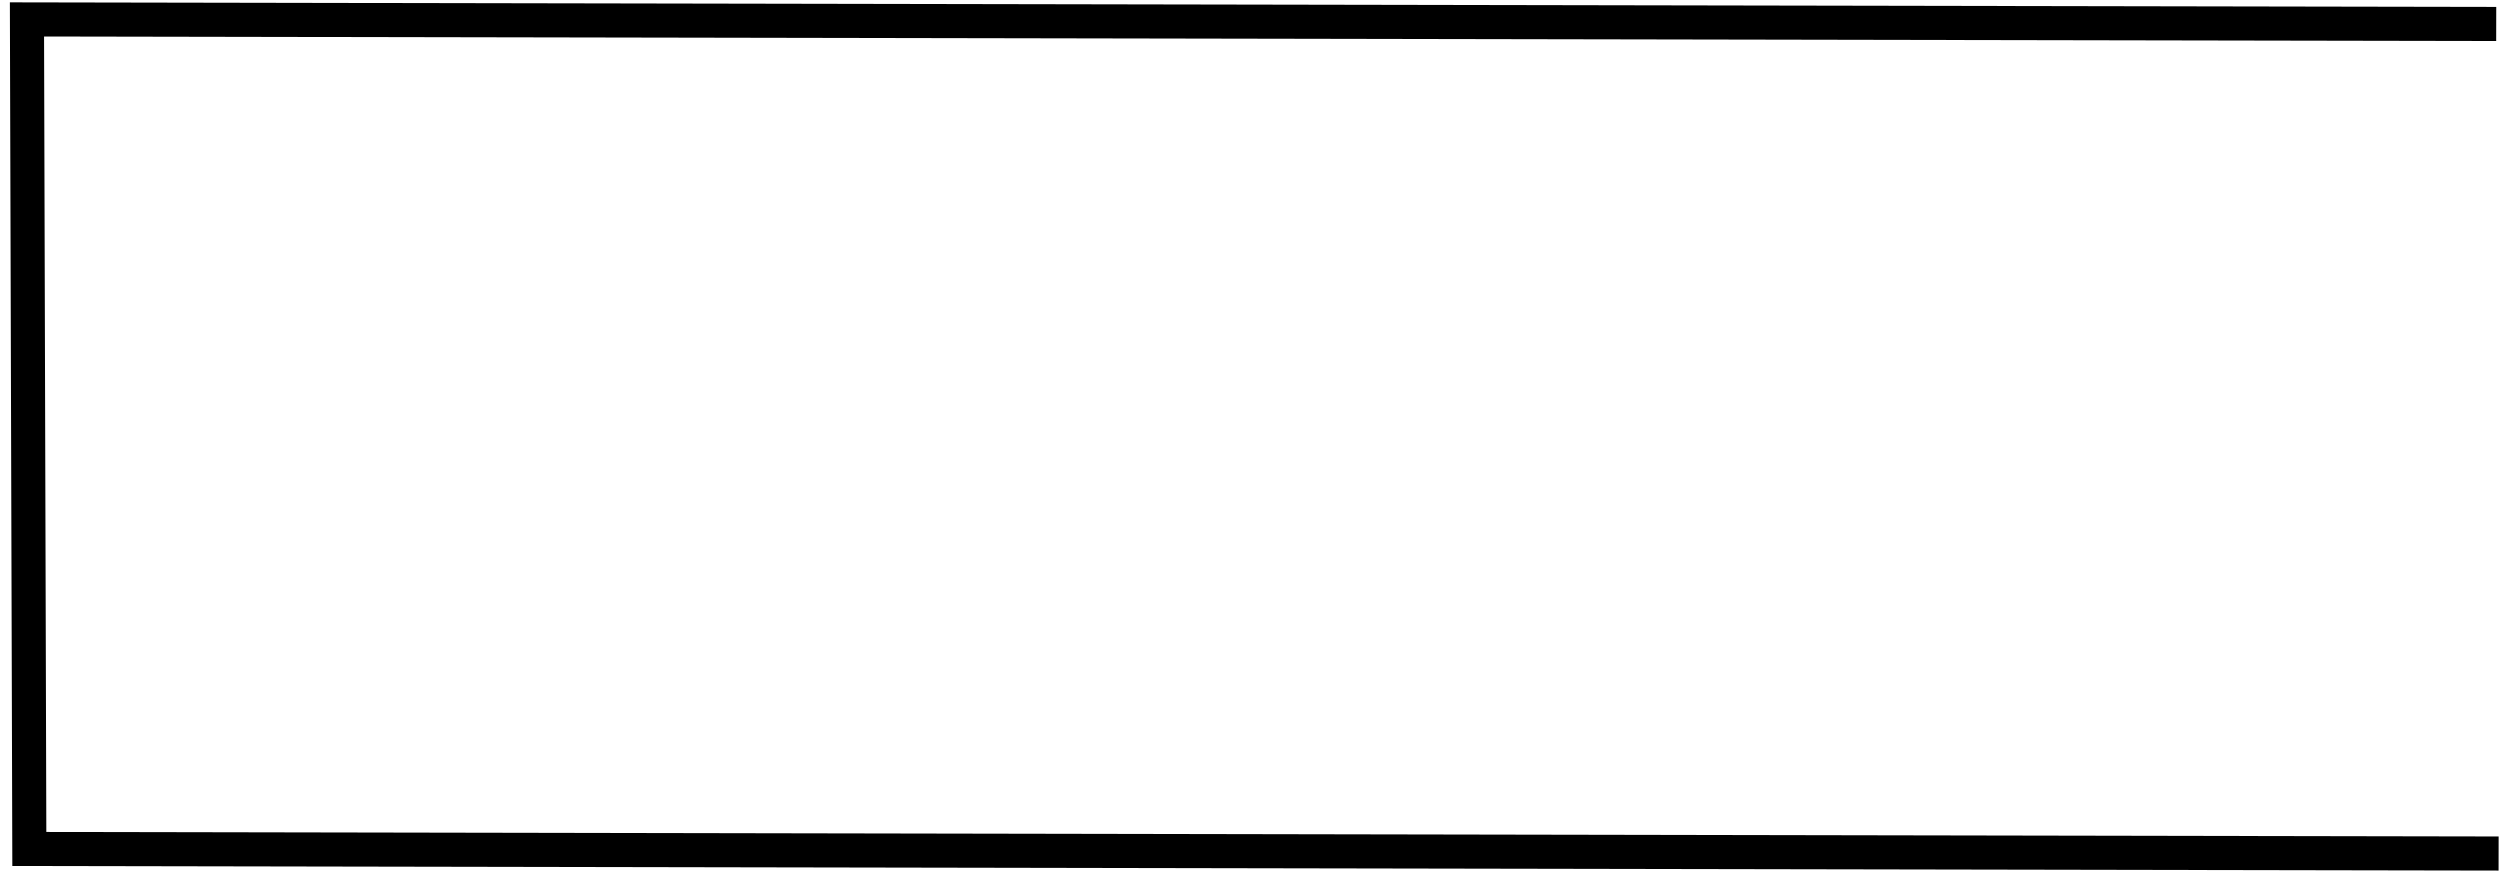
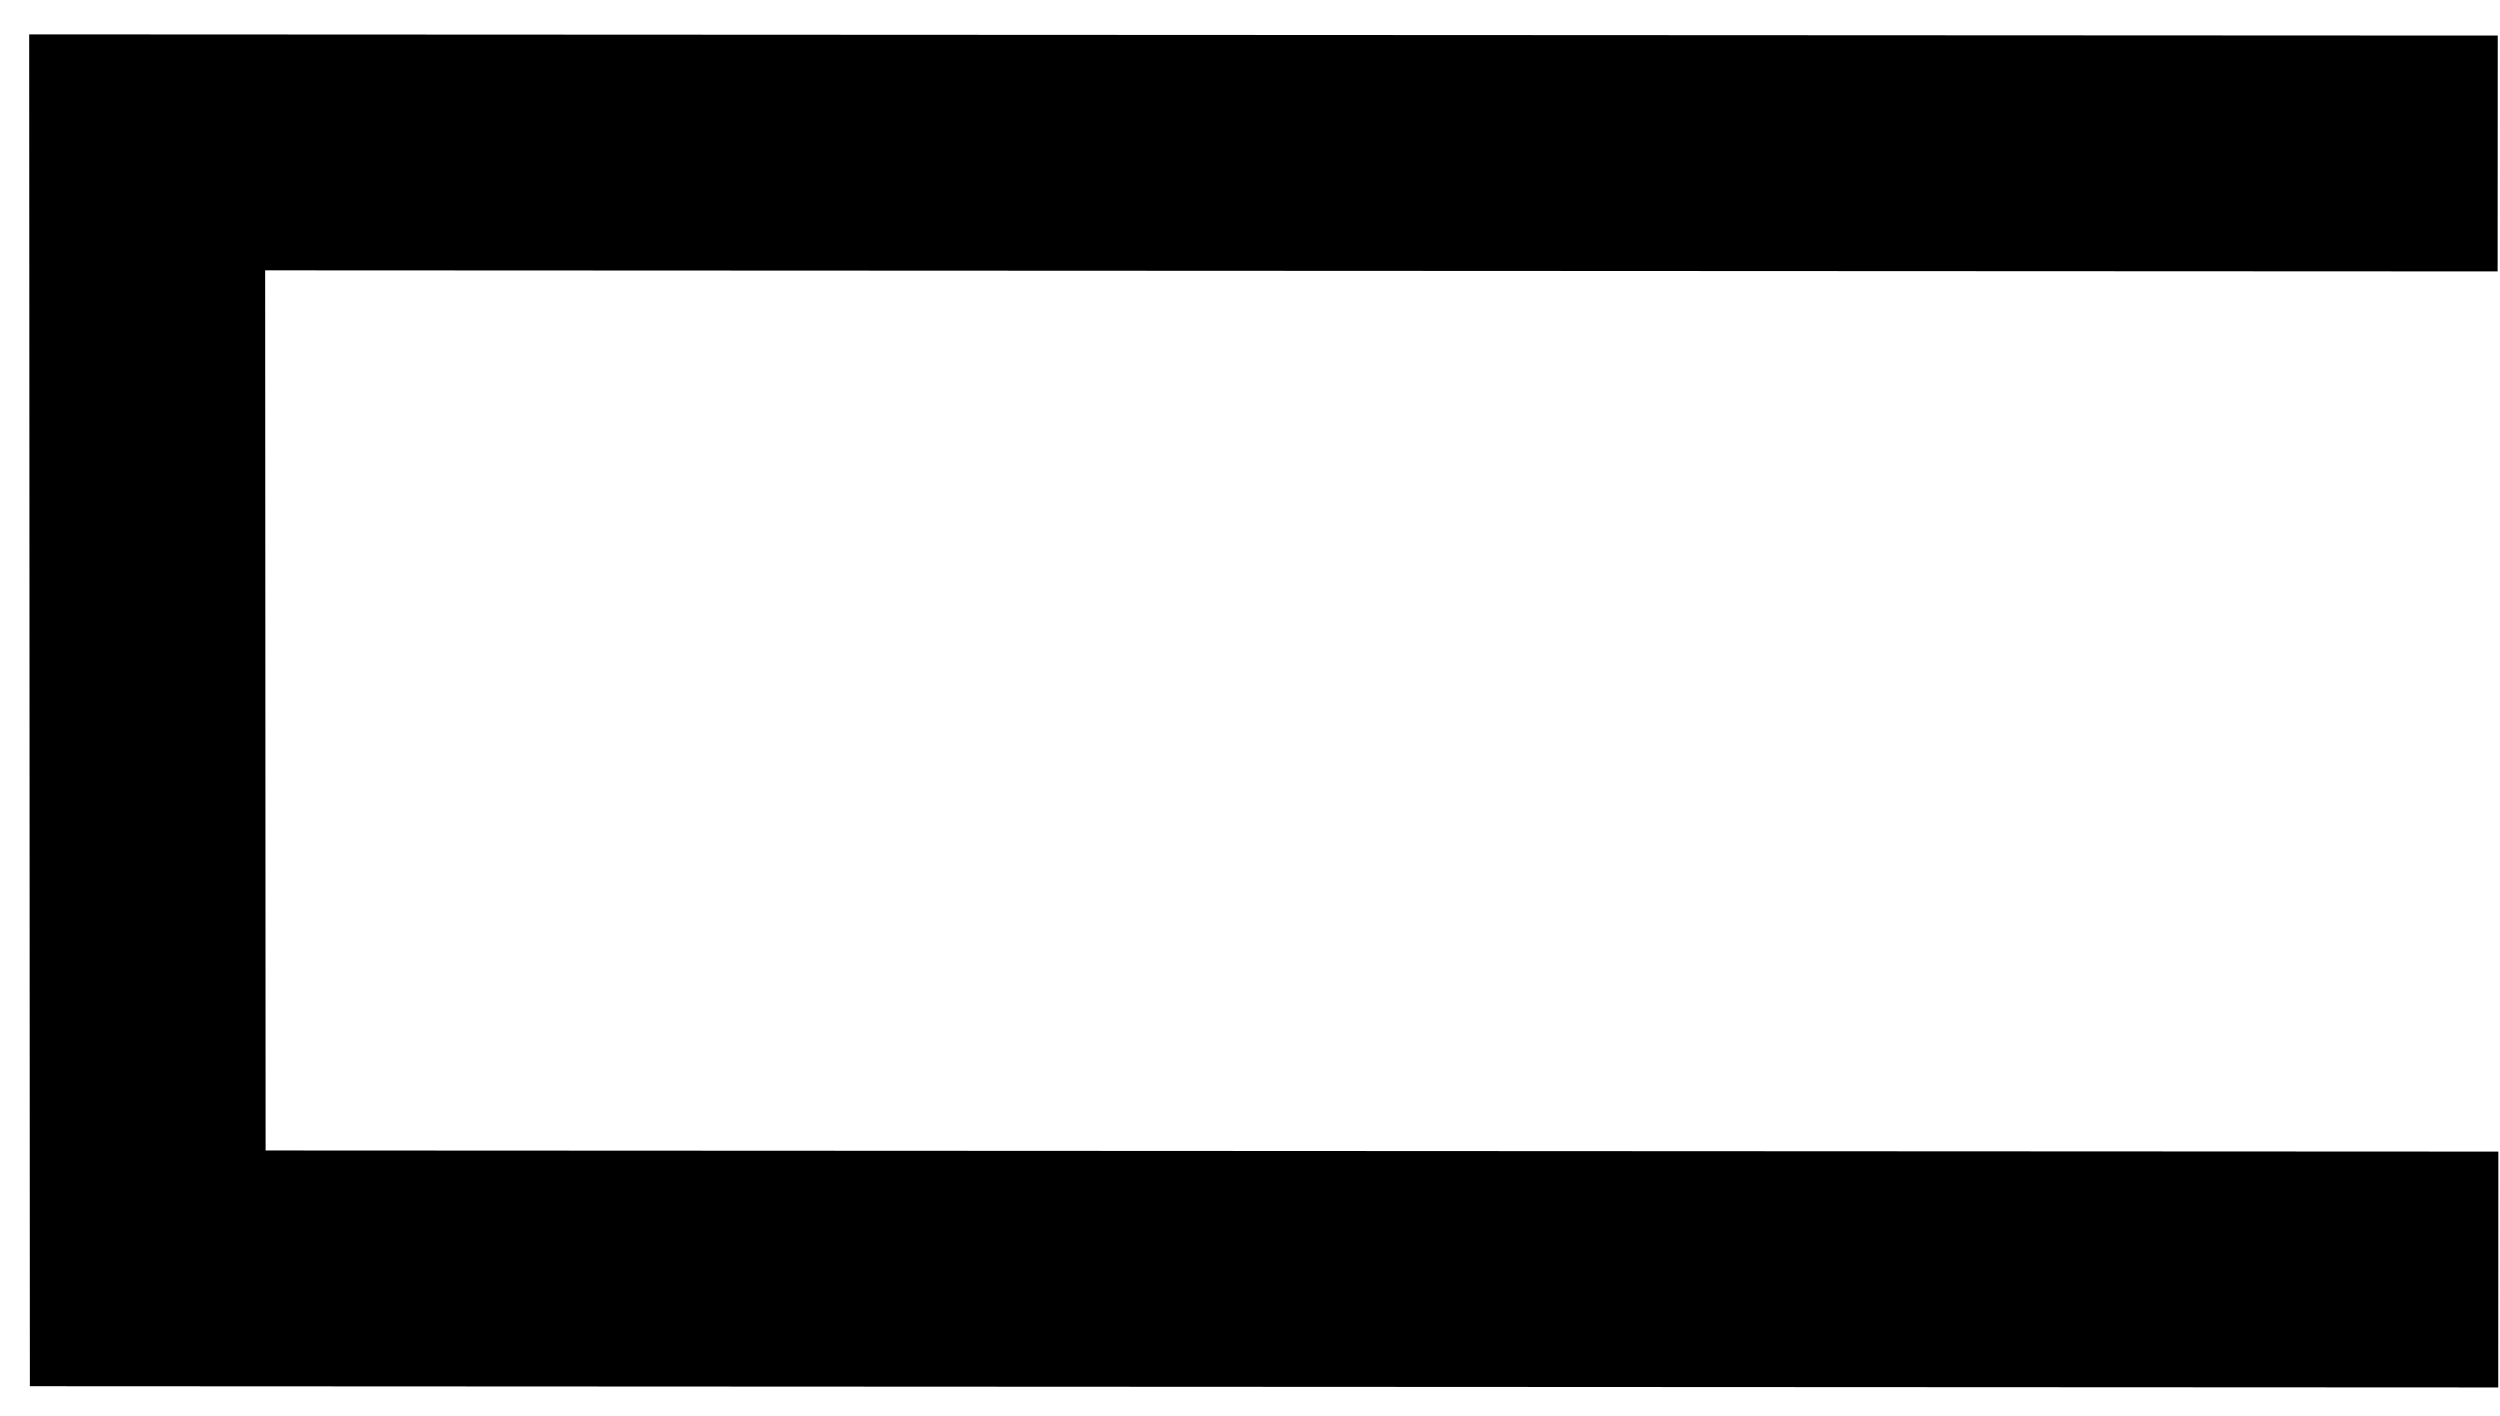
- <svg xmlns="http://www.w3.org/2000/svg" width="220" height="77" viewBox="0 0 220 77" fill="none">
-   <path d="M219.877 75.11L2.581 74.71L2.373 1.709L219.667 2.109" stroke="black" stroke-width="3" />
+ <svg xmlns="http://www.w3.org/2000/svg" width="53" height="30" viewBox="0 0 53 30" fill="none">
+   <path d="M52.964 26.914L3.132 26.889L3.12 3.23L52.951 3.254" stroke="black" stroke-width="5" />
</svg>
